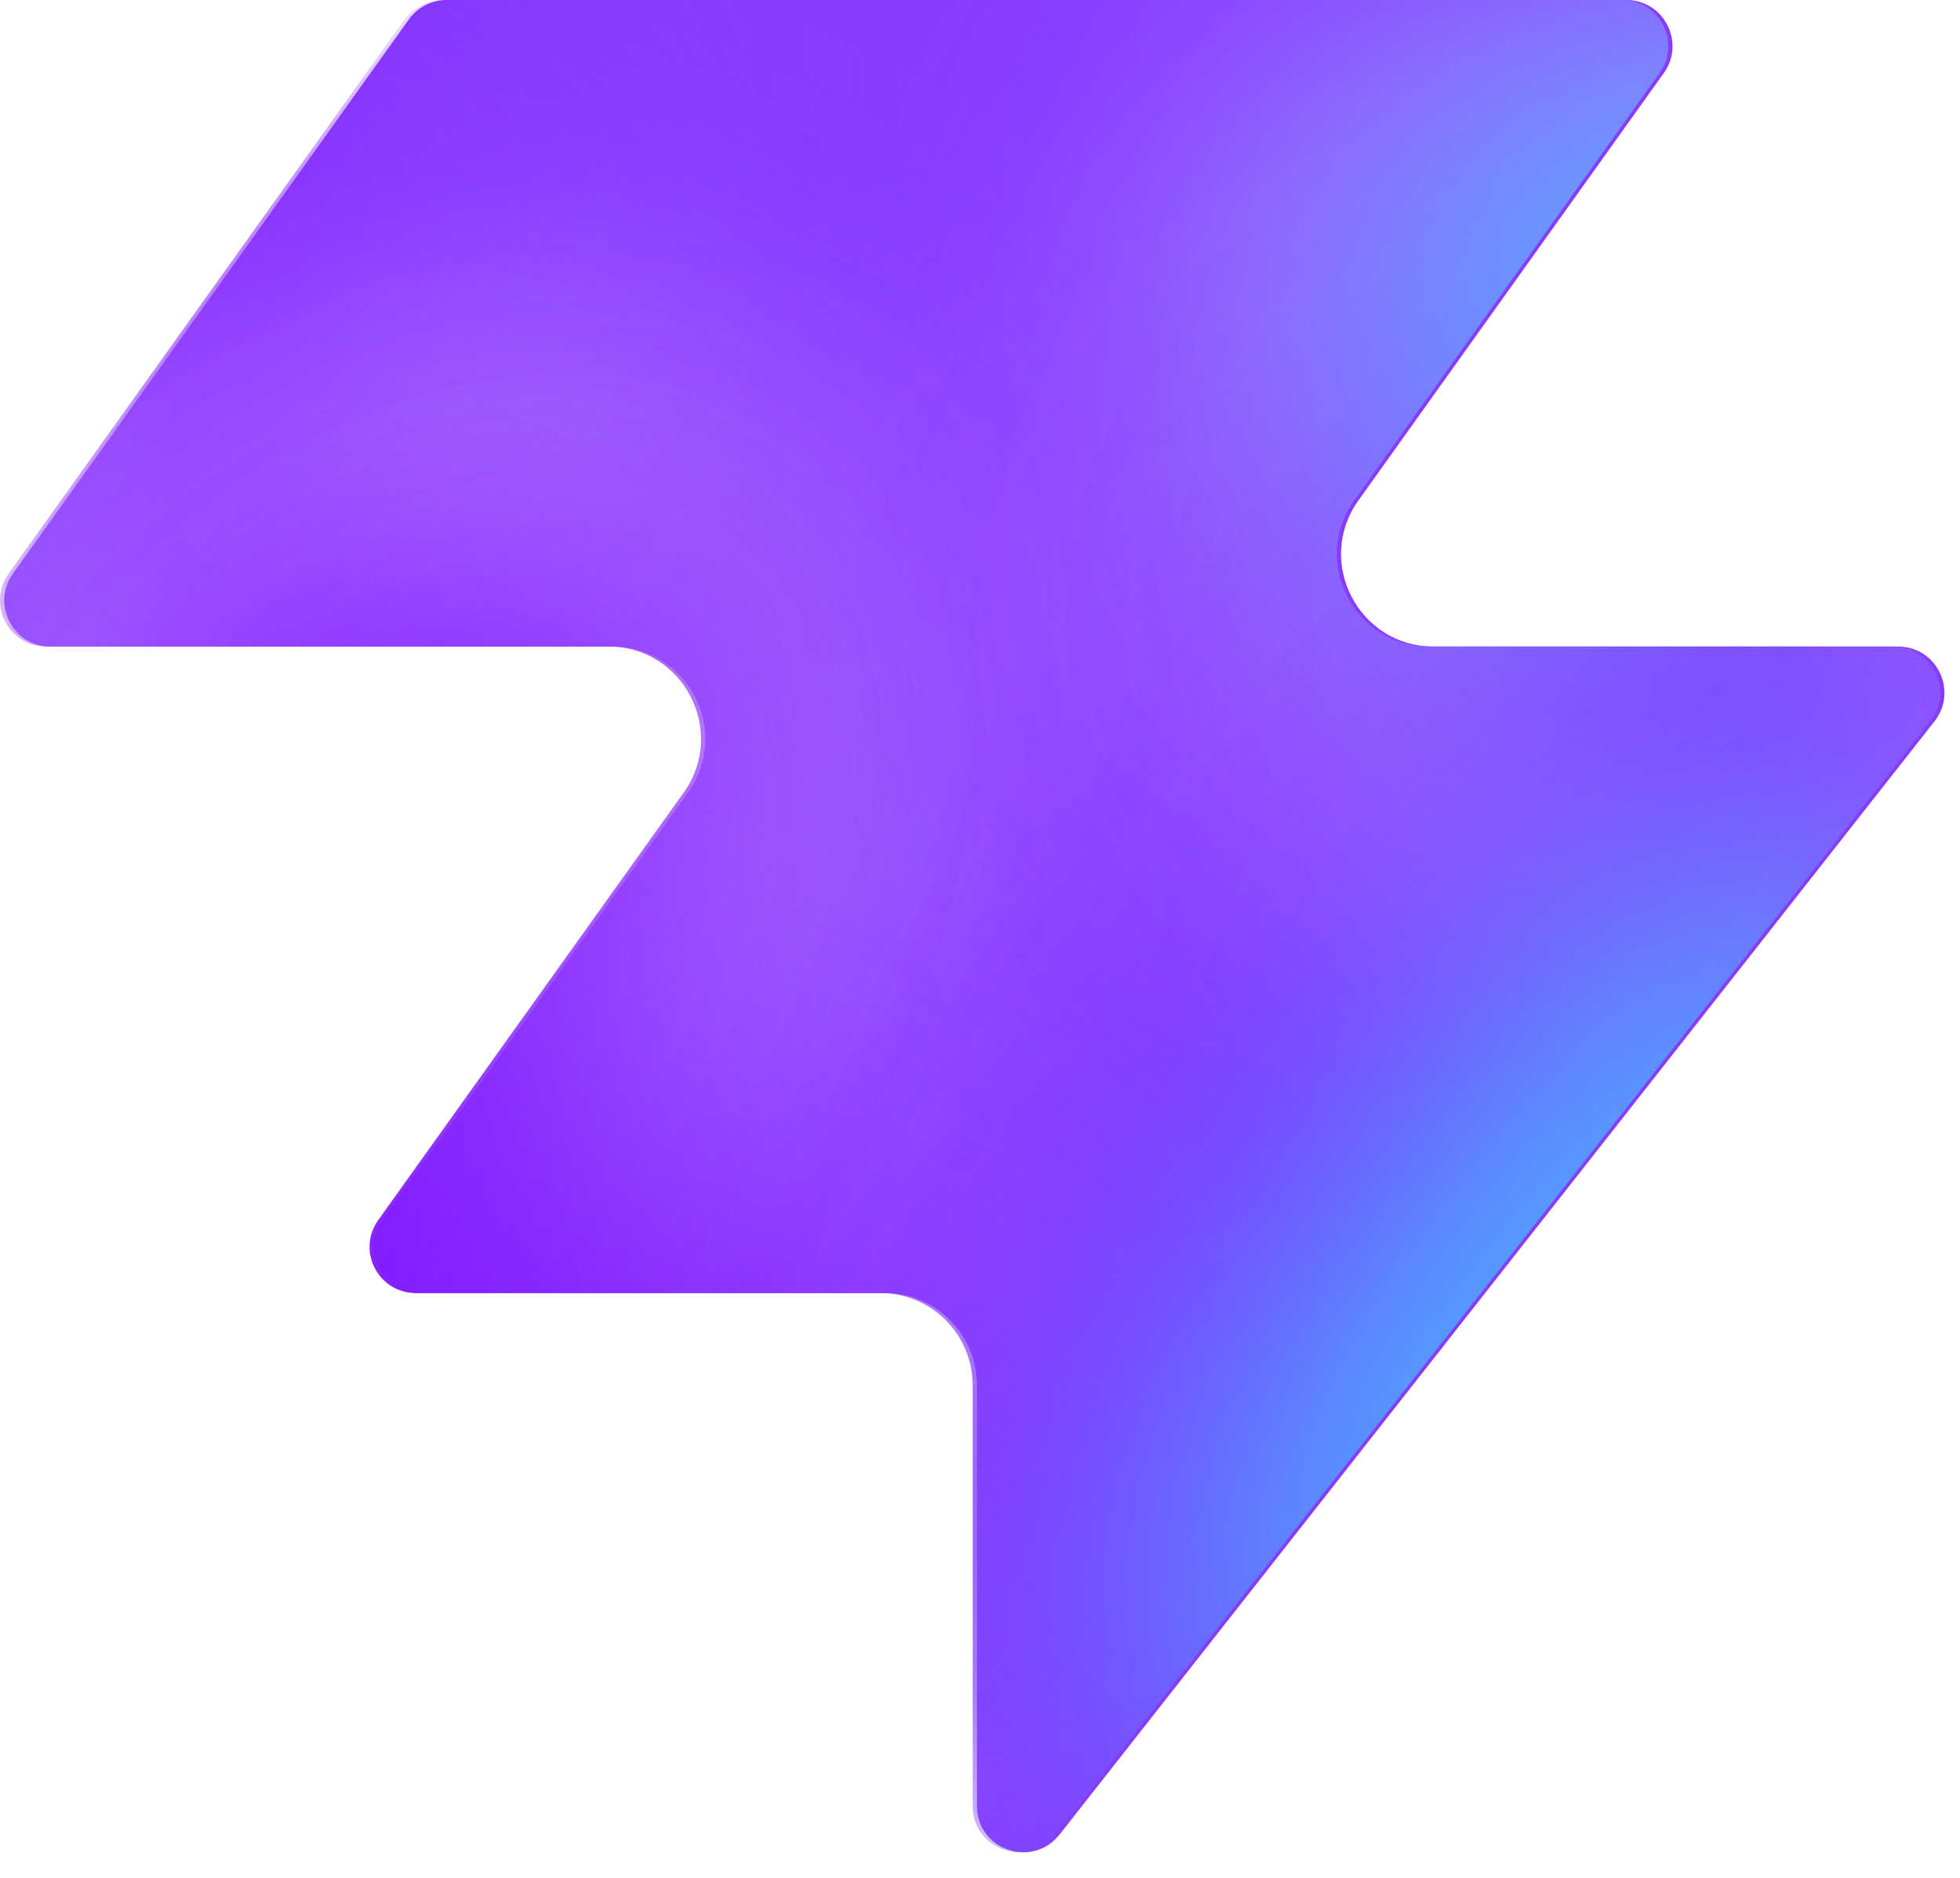
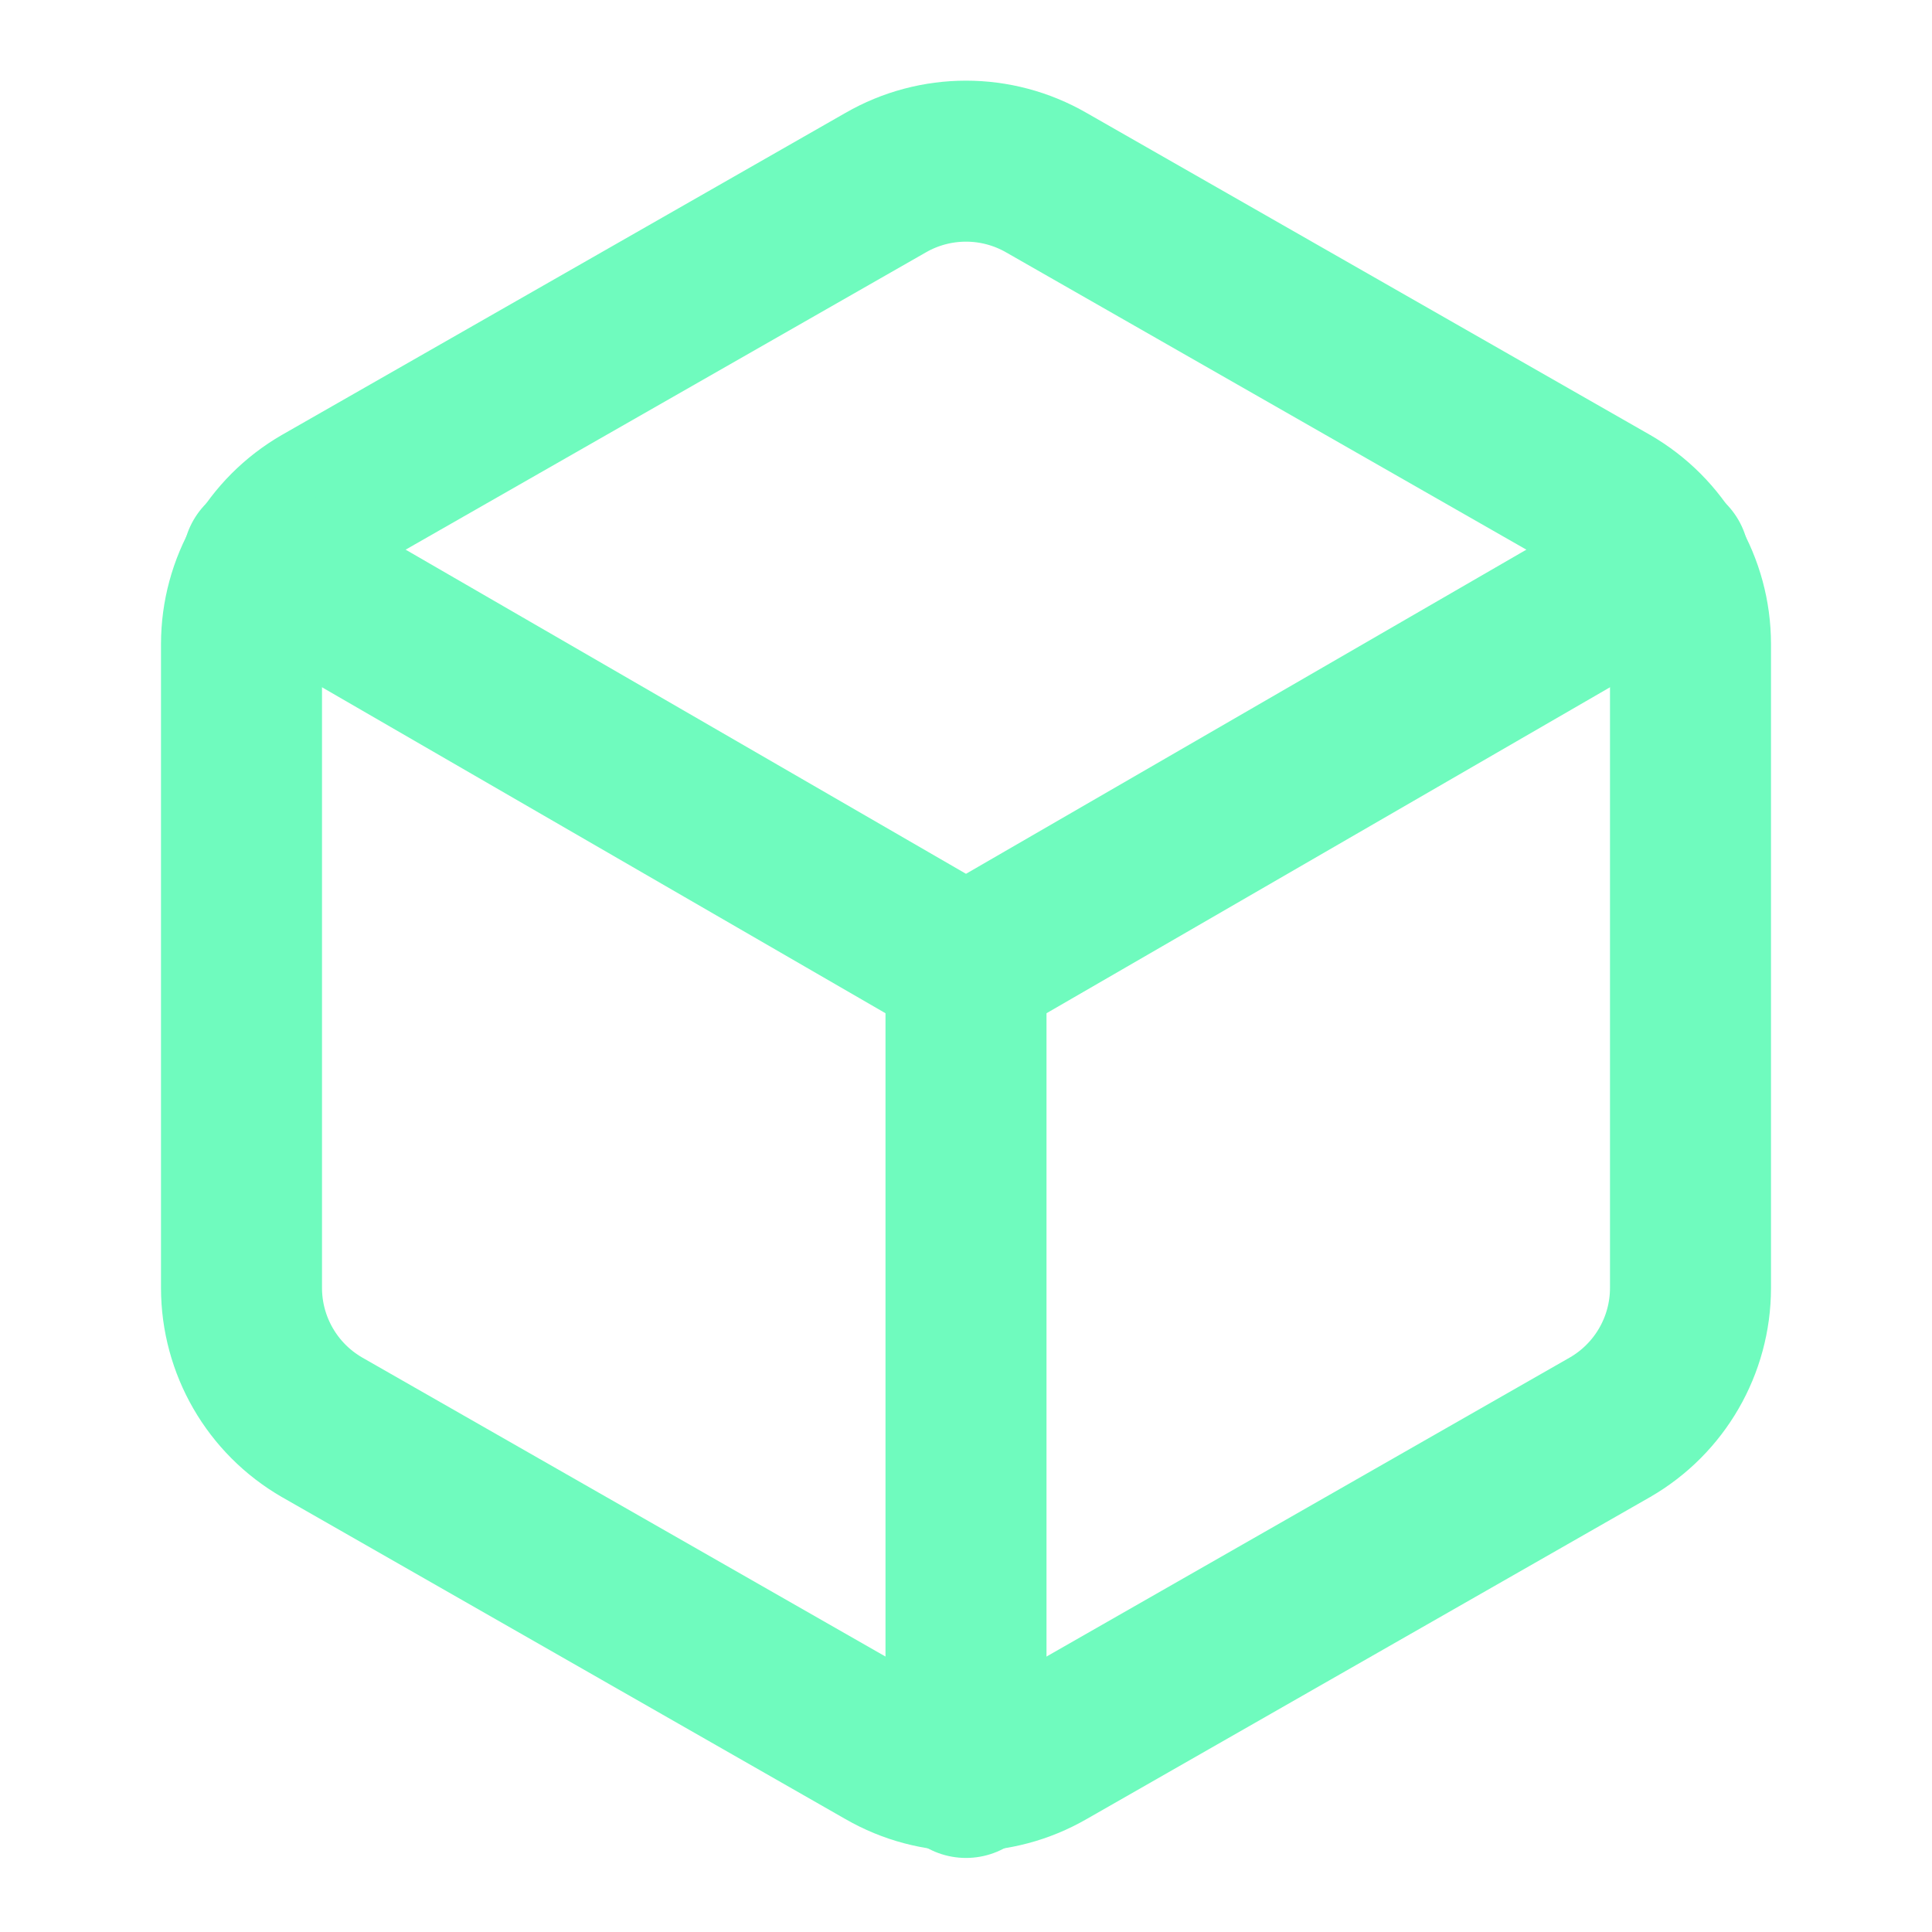
- <svg xmlns="http://www.w3.org/2000/svg" width="48" height="46" fill="none" viewBox="0 0 48 46">
-   <path fill="#863bff" d="M25.946 44.938c-.664.845-2.021.375-2.021-.698V33.937a2.26 2.26 0 0 0-2.262-2.262H10.287c-.92 0-1.456-1.04-.92-1.788l7.48-10.471c1.07-1.497 0-3.578-1.842-3.578H1.237c-.92 0-1.456-1.04-.92-1.788L10.013.474c.214-.297.556-.474.92-.474h28.894c.92 0 1.456 1.04.92 1.788l-7.48 10.471c-1.07 1.498 0 3.579 1.842 3.579h11.377c.943 0 1.473 1.088.89 1.83L25.947 44.94z" style="fill:#863bff;fill:color(display-p3 .525 .23 1);fill-opacity:1" />
-   <mask id="a" width="48" height="46" x="0" y="0" maskUnits="userSpaceOnUse" style="mask-type:alpha">
-     <path fill="#000" d="M25.842 44.938c-.664.844-2.021.375-2.021-.698V33.937a2.26 2.26 0 0 0-2.262-2.262H10.183c-.92 0-1.456-1.04-.92-1.788l7.48-10.471c1.07-1.498 0-3.579-1.842-3.579H1.133c-.92 0-1.456-1.04-.92-1.787L9.91.473c.214-.297.556-.474.92-.474h28.894c.92 0 1.456 1.04.92 1.788l-7.48 10.471c-1.07 1.498 0 3.578 1.842 3.578h11.377c.943 0 1.473 1.088.89 1.832L25.843 44.94z" style="fill:#000;fill-opacity:1" />
-   </mask>
-   <g mask="url(#a)">
-     <g filter="url(#b)">
-       <ellipse cx="5.508" cy="14.704" fill="#ede6ff" rx="5.508" ry="14.704" style="fill:#ede6ff;fill:color(display-p3 .927 .903 1);fill-opacity:1" transform="matrix(.00324 1 1 -.00324 -4.47 31.516)" />
-     </g>
-     <g filter="url(#c)">
-       <ellipse cx="10.399" cy="29.851" fill="#ede6ff" rx="10.399" ry="29.851" style="fill:#ede6ff;fill:color(display-p3 .927 .903 1);fill-opacity:1" transform="matrix(.00324 1 1 -.00324 -39.328 7.883)" />
-     </g>
-     <g filter="url(#d)">
-       <ellipse cx="5.508" cy="30.487" fill="#7e14ff" rx="5.508" ry="30.487" style="fill:#7e14ff;fill:color(display-p3 .492 .077 1);fill-opacity:1" transform="rotate(89.814 -25.913 -14.639)scale(1 -1)" />
-     </g>
-     <g filter="url(#e)">
-       <ellipse cx="5.508" cy="30.599" fill="#7e14ff" rx="5.508" ry="30.599" style="fill:#7e14ff;fill:color(display-p3 .492 .077 1);fill-opacity:1" transform="rotate(89.814 -32.644 -3.334)scale(1 -1)" />
-     </g>
-     <g filter="url(#f)">
-       <ellipse cx="5.508" cy="30.599" fill="#7e14ff" rx="5.508" ry="30.599" style="fill:#7e14ff;fill:color(display-p3 .492 .077 1);fill-opacity:1" transform="matrix(.00324 1 1 -.00324 -34.34 30.47)" />
-     </g>
-     <g filter="url(#g)">
-       <ellipse cx="14.072" cy="22.078" fill="#ede6ff" rx="14.072" ry="22.078" style="fill:#ede6ff;fill:color(display-p3 .927 .903 1);fill-opacity:1" transform="rotate(93.35 24.506 48.493)scale(-1 1)" />
-     </g>
-     <g filter="url(#h)">
-       <ellipse cx="3.47" cy="21.501" fill="#7e14ff" rx="3.47" ry="21.501" style="fill:#7e14ff;fill:color(display-p3 .492 .077 1);fill-opacity:1" transform="rotate(89.009 28.708 47.59)scale(-1 1)" />
-     </g>
-     <g filter="url(#i)">
-       <ellipse cx="3.47" cy="21.501" fill="#7e14ff" rx="3.47" ry="21.501" style="fill:#7e14ff;fill:color(display-p3 .492 .077 1);fill-opacity:1" transform="rotate(89.009 28.708 47.59)scale(-1 1)" />
-     </g>
-     <g filter="url(#j)">
-       <ellipse cx=".387" cy="8.972" fill="#7e14ff" rx="4.407" ry="29.108" style="fill:#7e14ff;fill:color(display-p3 .492 .077 1);fill-opacity:1" transform="rotate(39.51 .387 8.972)" />
-     </g>
-     <g filter="url(#k)">
-       <ellipse cx="47.523" cy="-6.092" fill="#7e14ff" rx="4.407" ry="29.108" style="fill:#7e14ff;fill:color(display-p3 .492 .077 1);fill-opacity:1" transform="rotate(37.892 47.523 -6.092)" />
-     </g>
-     <g filter="url(#l)">
-       <ellipse cx="41.412" cy="6.333" fill="#47bfff" rx="5.971" ry="9.665" style="fill:#47bfff;fill:color(display-p3 .28 .748 1);fill-opacity:1" transform="rotate(37.892 41.412 6.333)" />
-     </g>
-     <g filter="url(#m)">
-       <ellipse cx="-1.879" cy="38.332" fill="#7e14ff" rx="4.407" ry="29.108" style="fill:#7e14ff;fill:color(display-p3 .492 .077 1);fill-opacity:1" transform="rotate(37.892 -1.88 38.332)" />
-     </g>
-     <g filter="url(#n)">
-       <ellipse cx="-1.879" cy="38.332" fill="#7e14ff" rx="4.407" ry="29.108" style="fill:#7e14ff;fill:color(display-p3 .492 .077 1);fill-opacity:1" transform="rotate(37.892 -1.88 38.332)" />
-     </g>
-     <g filter="url(#o)">
-       <ellipse cx="35.651" cy="29.907" fill="#7e14ff" rx="4.407" ry="29.108" style="fill:#7e14ff;fill:color(display-p3 .492 .077 1);fill-opacity:1" transform="rotate(37.892 35.651 29.907)" />
-     </g>
-     <g filter="url(#p)">
-       <ellipse cx="38.418" cy="32.4" fill="#47bfff" rx="5.971" ry="15.297" style="fill:#47bfff;fill:color(display-p3 .28 .748 1);fill-opacity:1" transform="rotate(37.892 38.418 32.4)" />
-     </g>
-   </g>
-   <defs>
-     <filter id="b" width="60.045" height="41.654" x="-19.77" y="16.149" color-interpolation-filters="sRGB" filterUnits="userSpaceOnUse">
-       <feFlood flood-opacity="0" result="BackgroundImageFix" />
-       <feBlend in="SourceGraphic" in2="BackgroundImageFix" result="shape" />
-       <feGaussianBlur result="effect1_foregroundBlur_2002_17158" stdDeviation="7.659" />
-     </filter>
-     <filter id="c" width="90.34" height="51.437" x="-54.613" y="-7.533" color-interpolation-filters="sRGB" filterUnits="userSpaceOnUse">
-       <feFlood flood-opacity="0" result="BackgroundImageFix" />
-       <feBlend in="SourceGraphic" in2="BackgroundImageFix" result="shape" />
-       <feGaussianBlur result="effect1_foregroundBlur_2002_17158" stdDeviation="7.659" />
-     </filter>
-     <filter id="d" width="79.355" height="29.4" x="-49.64" y="2.03" color-interpolation-filters="sRGB" filterUnits="userSpaceOnUse">
-       <feFlood flood-opacity="0" result="BackgroundImageFix" />
-       <feBlend in="SourceGraphic" in2="BackgroundImageFix" result="shape" />
-       <feGaussianBlur result="effect1_foregroundBlur_2002_17158" stdDeviation="4.596" />
-     </filter>
-     <filter id="e" width="79.579" height="29.4" x="-45.045" y="20.029" color-interpolation-filters="sRGB" filterUnits="userSpaceOnUse">
-       <feFlood flood-opacity="0" result="BackgroundImageFix" />
-       <feBlend in="SourceGraphic" in2="BackgroundImageFix" result="shape" />
-       <feGaussianBlur result="effect1_foregroundBlur_2002_17158" stdDeviation="4.596" />
-     </filter>
-     <filter id="f" width="79.579" height="29.4" x="-43.513" y="21.178" color-interpolation-filters="sRGB" filterUnits="userSpaceOnUse">
-       <feFlood flood-opacity="0" result="BackgroundImageFix" />
-       <feBlend in="SourceGraphic" in2="BackgroundImageFix" result="shape" />
-       <feGaussianBlur result="effect1_foregroundBlur_2002_17158" stdDeviation="4.596" />
-     </filter>
-     <filter id="g" width="74.749" height="58.852" x="15.756" y="-17.901" color-interpolation-filters="sRGB" filterUnits="userSpaceOnUse">
-       <feFlood flood-opacity="0" result="BackgroundImageFix" />
-       <feBlend in="SourceGraphic" in2="BackgroundImageFix" result="shape" />
-       <feGaussianBlur result="effect1_foregroundBlur_2002_17158" stdDeviation="7.659" />
-     </filter>
-     <filter id="h" width="61.377" height="25.362" x="23.548" y="2.284" color-interpolation-filters="sRGB" filterUnits="userSpaceOnUse">
-       <feFlood flood-opacity="0" result="BackgroundImageFix" />
-       <feBlend in="SourceGraphic" in2="BackgroundImageFix" result="shape" />
-       <feGaussianBlur result="effect1_foregroundBlur_2002_17158" stdDeviation="4.596" />
-     </filter>
-     <filter id="i" width="61.377" height="25.362" x="23.548" y="2.284" color-interpolation-filters="sRGB" filterUnits="userSpaceOnUse">
-       <feFlood flood-opacity="0" result="BackgroundImageFix" />
-       <feBlend in="SourceGraphic" in2="BackgroundImageFix" result="shape" />
-       <feGaussianBlur result="effect1_foregroundBlur_2002_17158" stdDeviation="4.596" />
-     </filter>
-     <filter id="j" width="56.045" height="63.649" x="-27.636" y="-22.853" color-interpolation-filters="sRGB" filterUnits="userSpaceOnUse">
-       <feFlood flood-opacity="0" result="BackgroundImageFix" />
-       <feBlend in="SourceGraphic" in2="BackgroundImageFix" result="shape" />
-       <feGaussianBlur result="effect1_foregroundBlur_2002_17158" stdDeviation="4.596" />
-     </filter>
-     <filter id="k" width="54.814" height="64.646" x="20.116" y="-38.415" color-interpolation-filters="sRGB" filterUnits="userSpaceOnUse">
-       <feFlood flood-opacity="0" result="BackgroundImageFix" />
-       <feBlend in="SourceGraphic" in2="BackgroundImageFix" result="shape" />
-       <feGaussianBlur result="effect1_foregroundBlur_2002_17158" stdDeviation="4.596" />
-     </filter>
-     <filter id="l" width="33.541" height="35.313" x="24.641" y="-11.323" color-interpolation-filters="sRGB" filterUnits="userSpaceOnUse">
-       <feFlood flood-opacity="0" result="BackgroundImageFix" />
-       <feBlend in="SourceGraphic" in2="BackgroundImageFix" result="shape" />
-       <feGaussianBlur result="effect1_foregroundBlur_2002_17158" stdDeviation="4.596" />
-     </filter>
-     <filter id="m" width="54.814" height="64.646" x="-29.286" y="6.009" color-interpolation-filters="sRGB" filterUnits="userSpaceOnUse">
-       <feFlood flood-opacity="0" result="BackgroundImageFix" />
-       <feBlend in="SourceGraphic" in2="BackgroundImageFix" result="shape" />
-       <feGaussianBlur result="effect1_foregroundBlur_2002_17158" stdDeviation="4.596" />
-     </filter>
-     <filter id="n" width="54.814" height="64.646" x="-29.286" y="6.009" color-interpolation-filters="sRGB" filterUnits="userSpaceOnUse">
-       <feFlood flood-opacity="0" result="BackgroundImageFix" />
-       <feBlend in="SourceGraphic" in2="BackgroundImageFix" result="shape" />
-       <feGaussianBlur result="effect1_foregroundBlur_2002_17158" stdDeviation="4.596" />
-     </filter>
-     <filter id="o" width="54.814" height="64.646" x="8.244" y="-2.416" color-interpolation-filters="sRGB" filterUnits="userSpaceOnUse">
-       <feFlood flood-opacity="0" result="BackgroundImageFix" />
-       <feBlend in="SourceGraphic" in2="BackgroundImageFix" result="shape" />
-       <feGaussianBlur result="effect1_foregroundBlur_2002_17158" stdDeviation="4.596" />
-     </filter>
-     <filter id="p" width="39.409" height="43.623" x="18.713" y="10.588" color-interpolation-filters="sRGB" filterUnits="userSpaceOnUse">
-       <feFlood flood-opacity="0" result="BackgroundImageFix" />
-       <feBlend in="SourceGraphic" in2="BackgroundImageFix" result="shape" />
-       <feGaussianBlur result="effect1_foregroundBlur_2002_17158" stdDeviation="4.596" />
-     </filter>
-   </defs>
+ <svg xmlns="http://www.w3.org/2000/svg" width="32" height="32" viewBox="0 0 24 24" fill="none" stroke="#6ffbbe" stroke-width="2" stroke-linecap="round" stroke-linejoin="round">
+   <path d="M21 16V8a2 2 0 0 0-1-1.73l-7-4a2 2 0 0 0-2 0l-7 4A2 2 0 0 0 3 8v8a2 2 0 0 0 1 1.73l7 4a2 2 0 0 0 2 0l7-4A2 2 0 0 0 21 16z" />
+   <polyline points="3.27 6.96 12 12.01 20.73 6.96" />
+   <line x1="12" y1="22.08" x2="12" y2="12" />
</svg>
